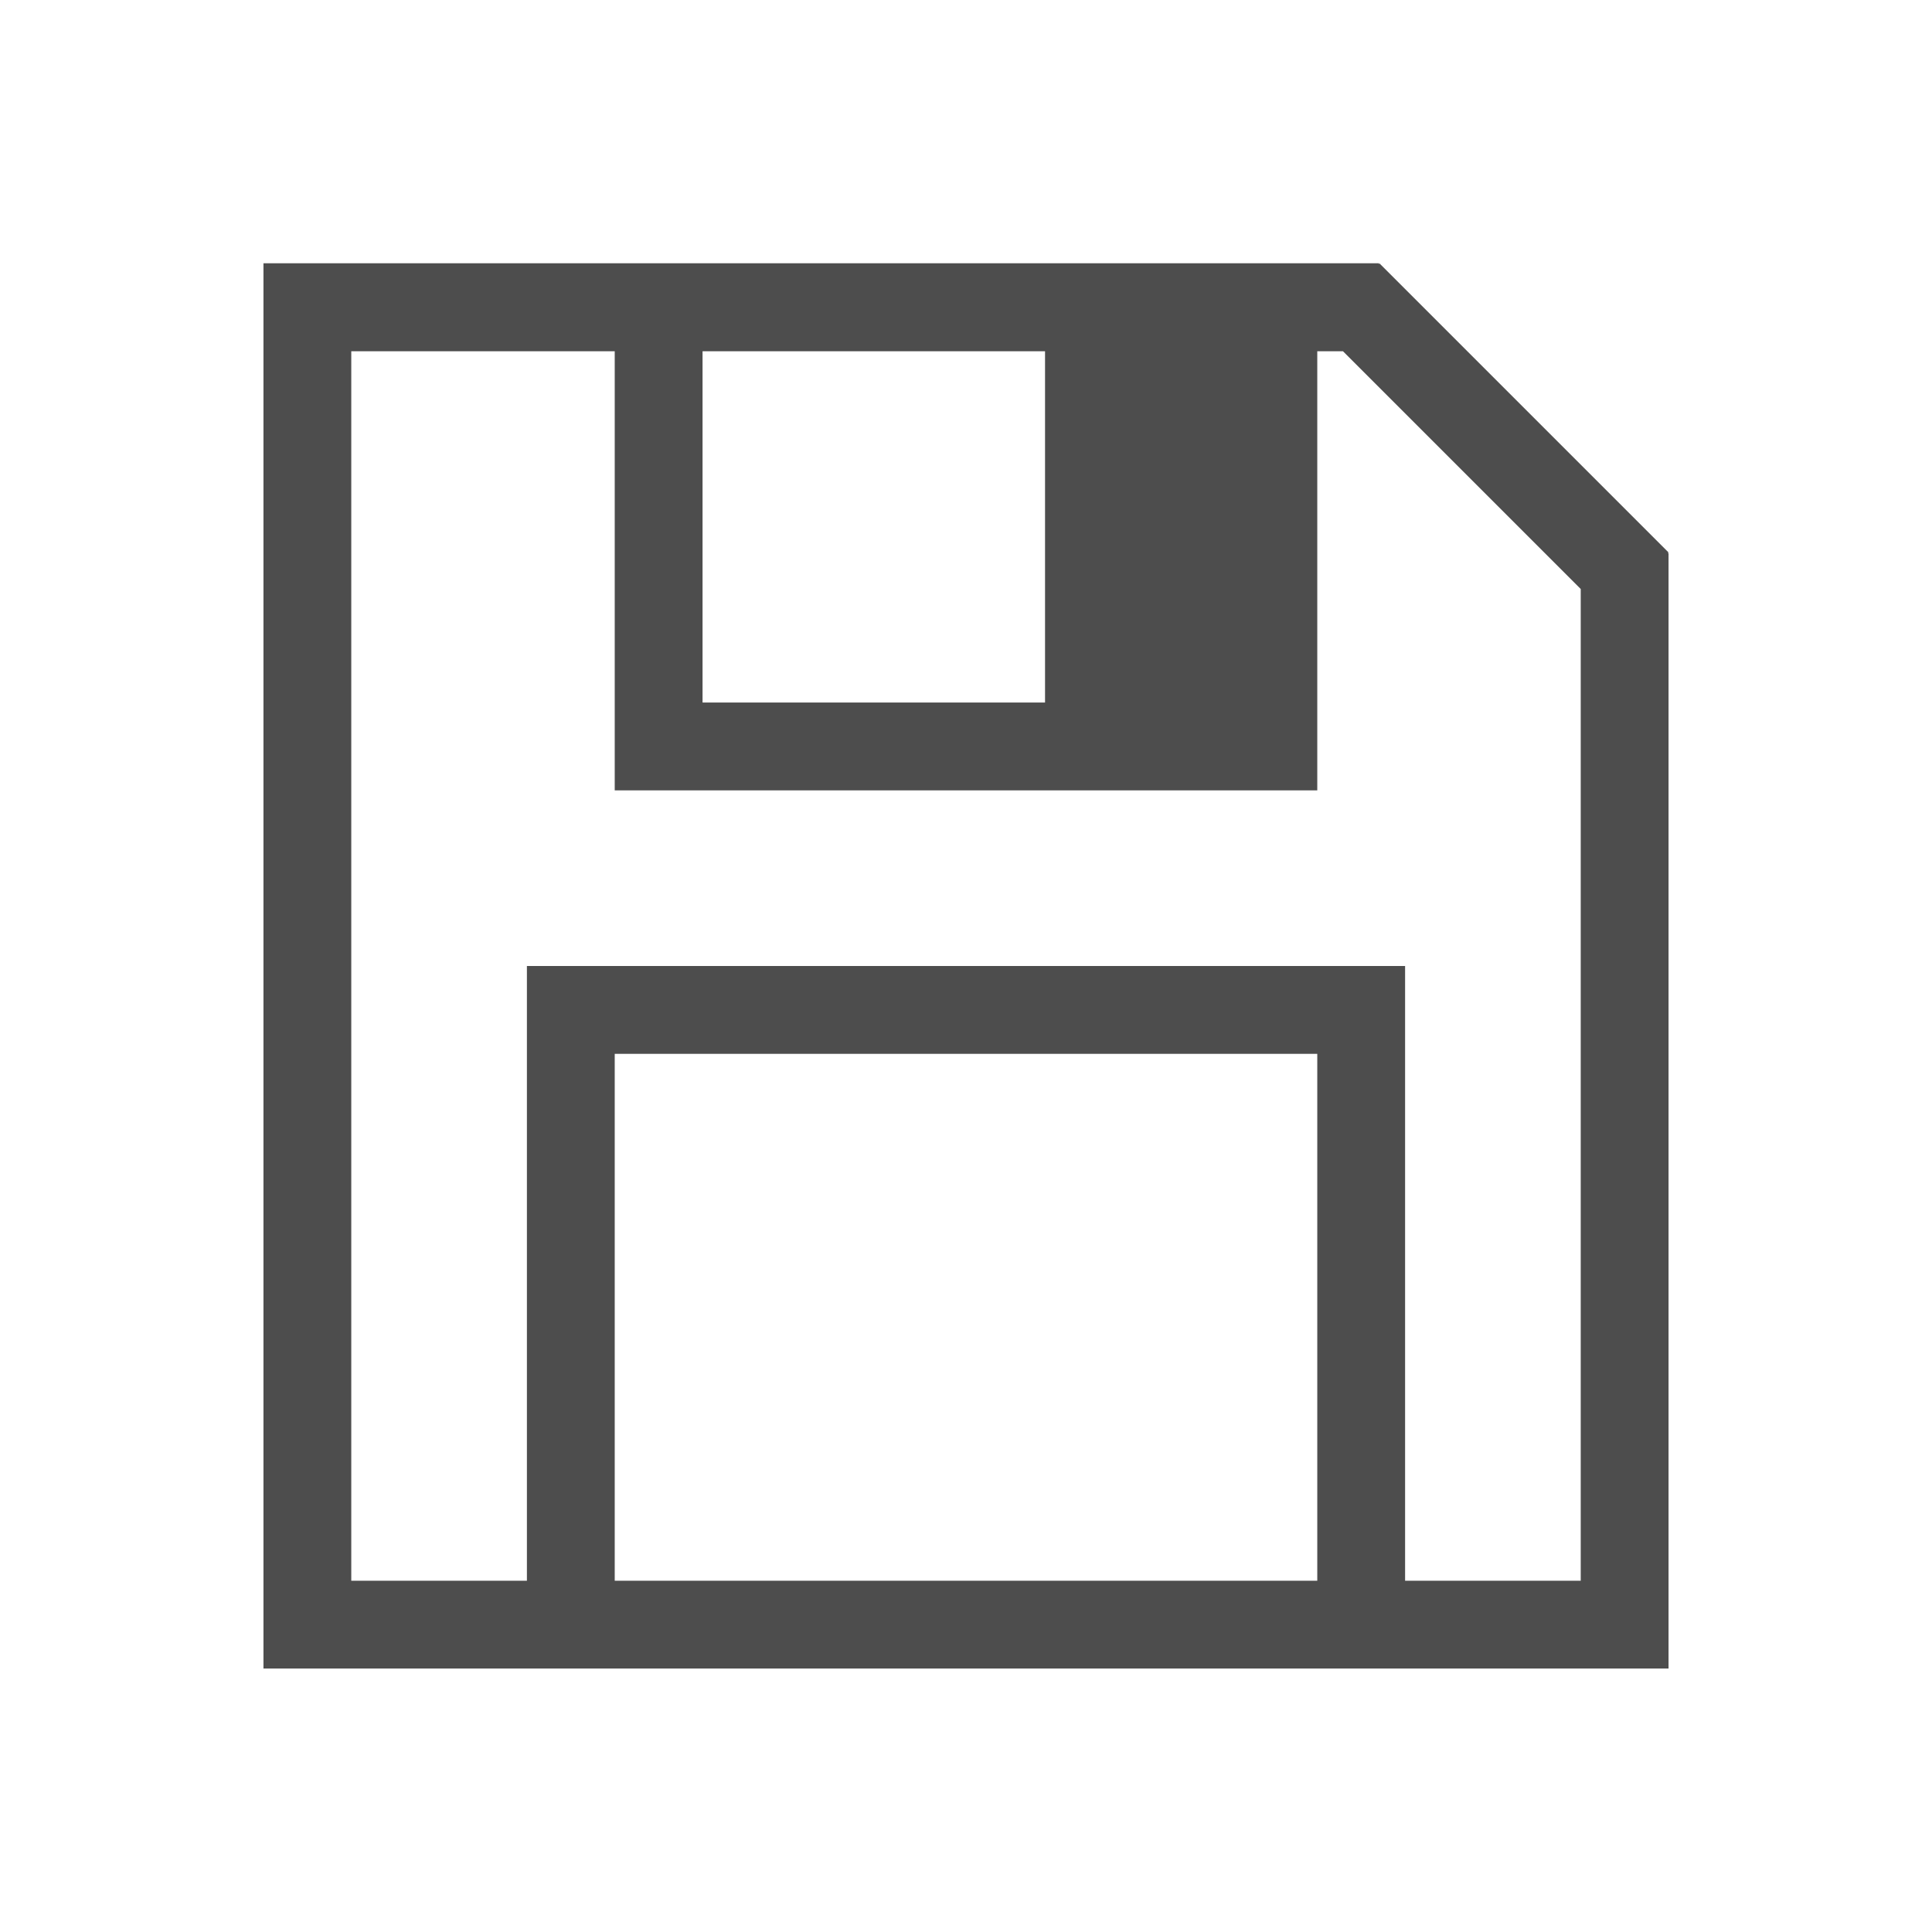
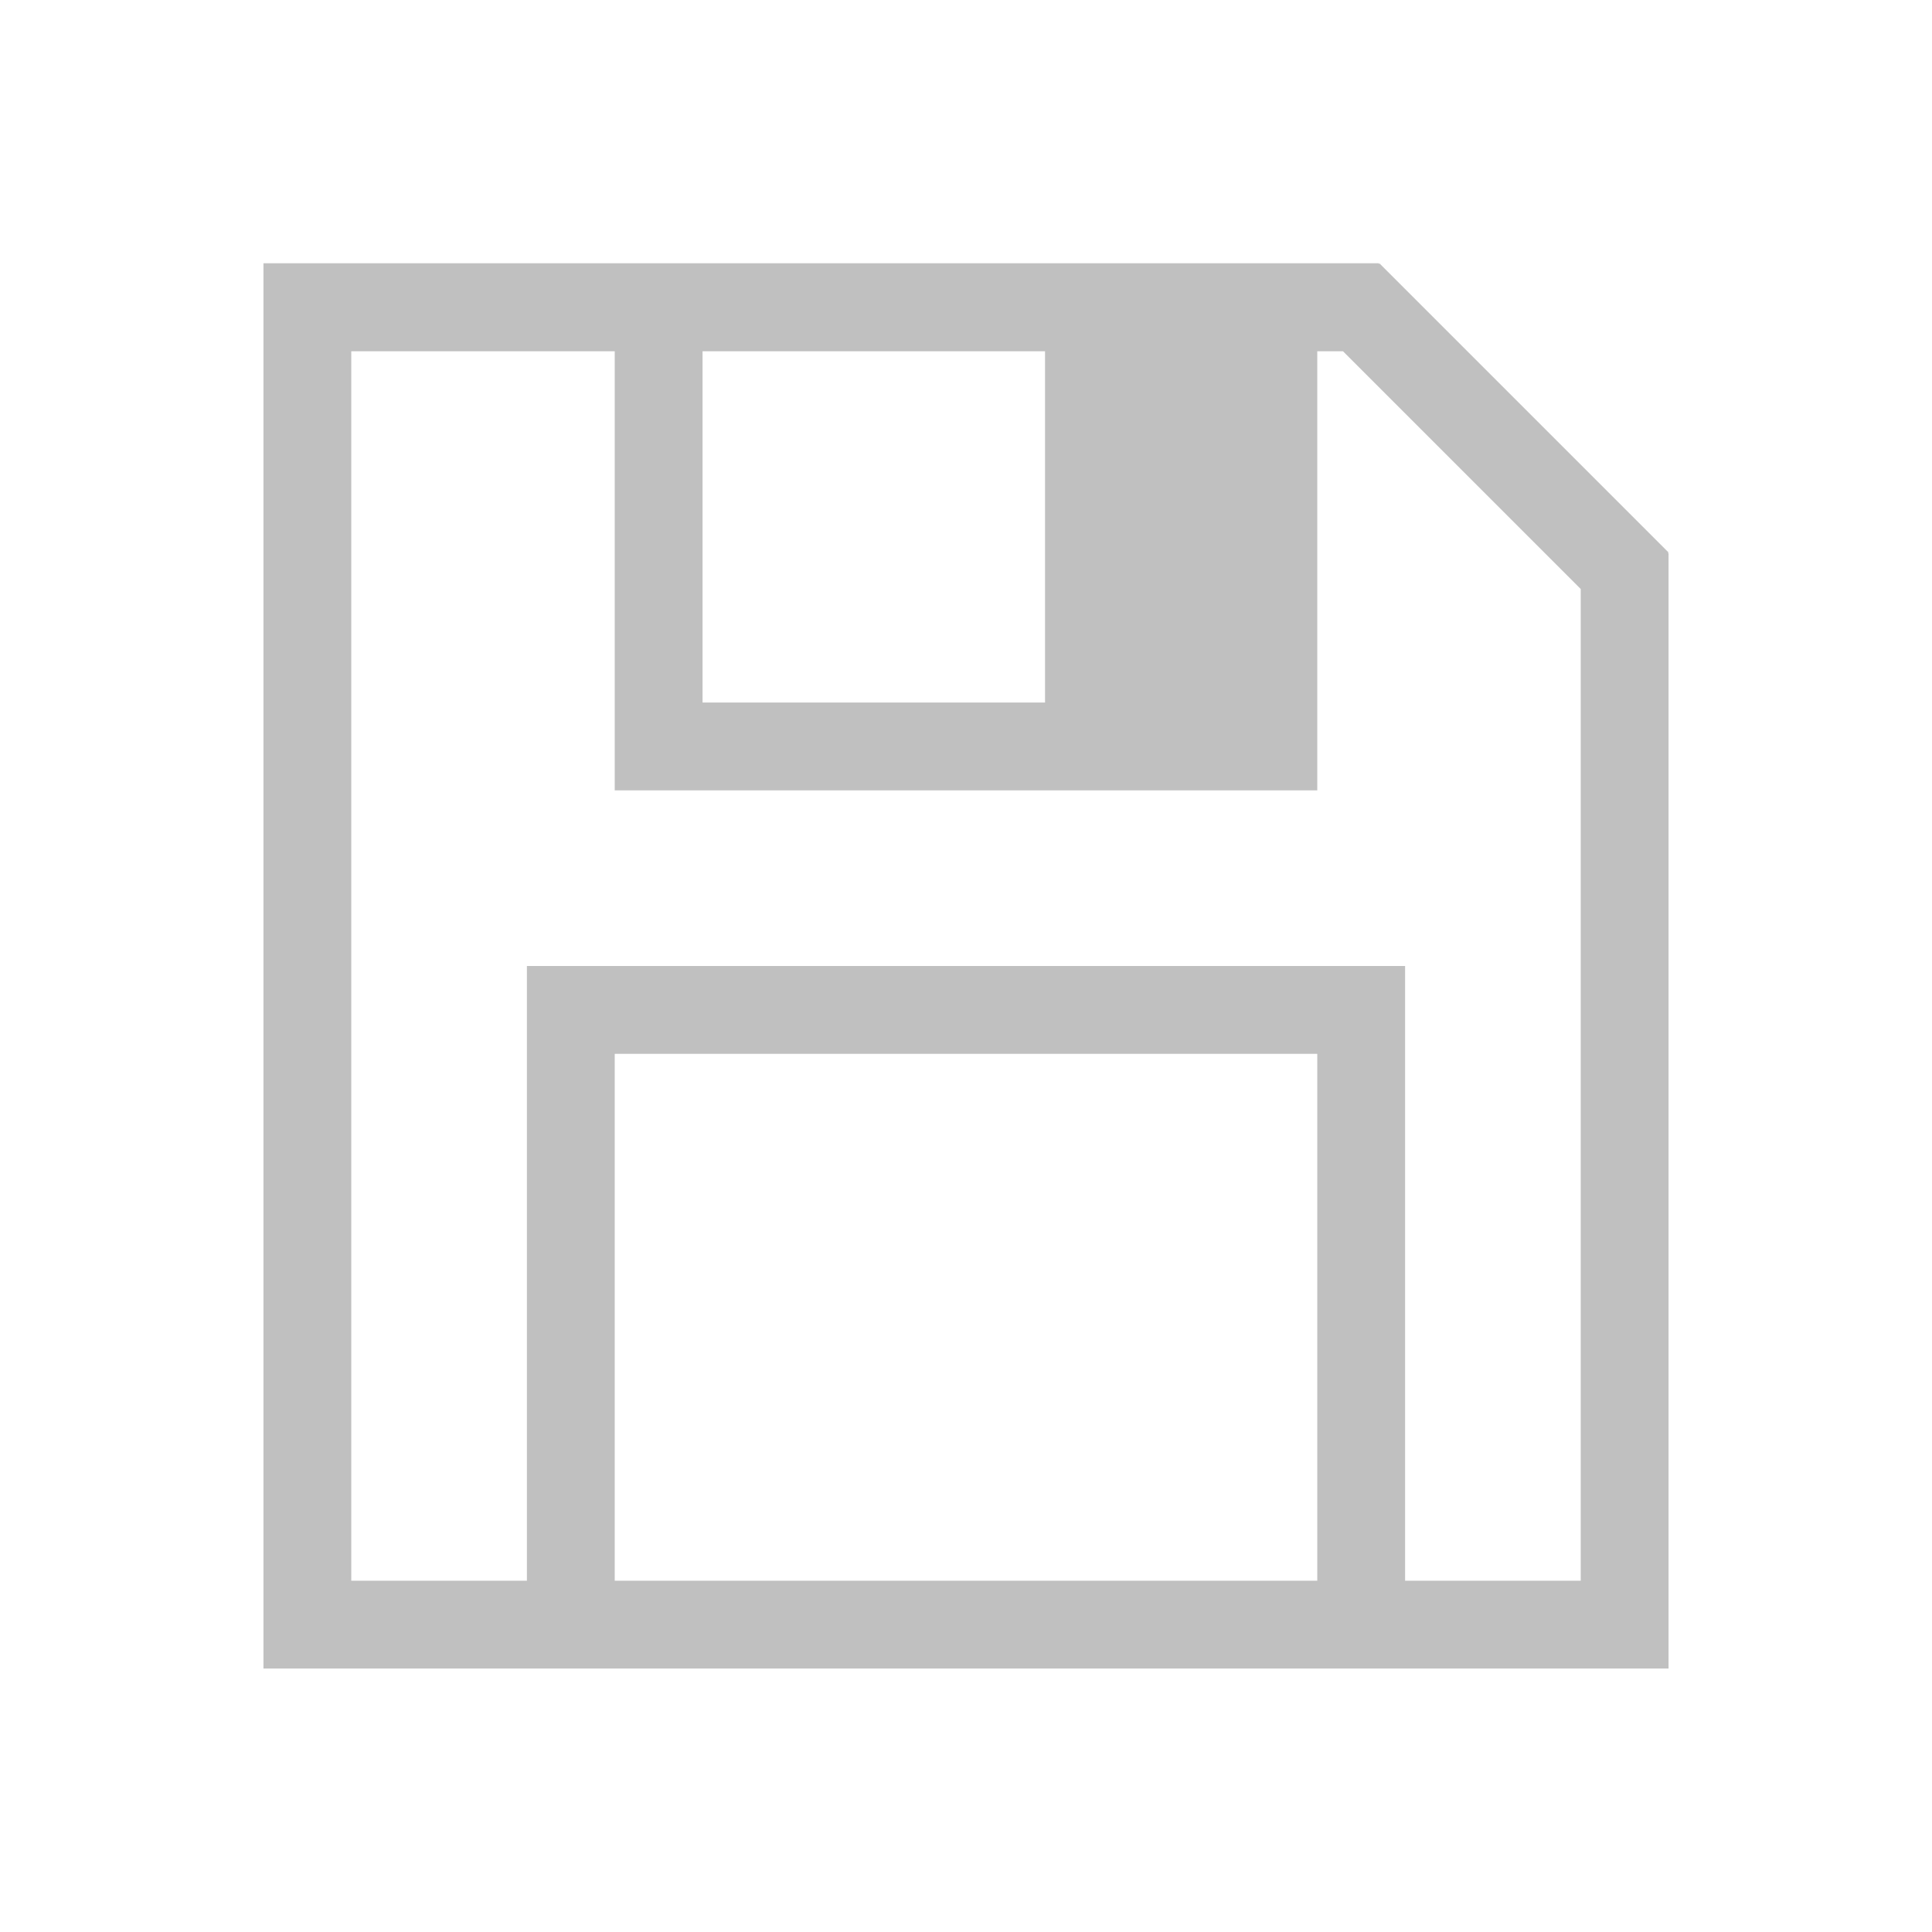
<svg xmlns="http://www.w3.org/2000/svg" viewBox="0 0 22 22">
  <defs id="defs3051">
    <style type="text/css" id="current-color-scheme">
      .ColorScheme-Text {
-         color:#4d4d4d;
+         color:#c0c0c0;
      }
      </style>
  </defs>
  <path style="fill:currentColor;fill-opacity:1;stroke:none" d="M 3 2.998 L 3 3 L 3 4 L 3 19 L 4 19 L 19 19 L 19 18 L 19 7 L 19 6.301 L 18.992 6.301 L 19 6.291 L 15.707 2.998 L 15.699 3.008 L 15.699 2.998 L 15 2.998 L 3 2.998 z M 4 4 L 7 4 L 7 8 L 7 9 L 15 9 L 15 8 L 15 4 L 15.293 4 L 18 6.707 L 18 7 L 18 18 L 16 18 L 16 11 L 15 11 L 7 11 L 6 11 L 6 18 L 4 18 L 4 4 z M 8 4 L 11.9 4 L 11.9 8 L 8 8 L 8 4 z M 7 12 L 15 12 L 15 18 L 7 18 L 7 12 z " class="ColorScheme-Text" />
</svg>
